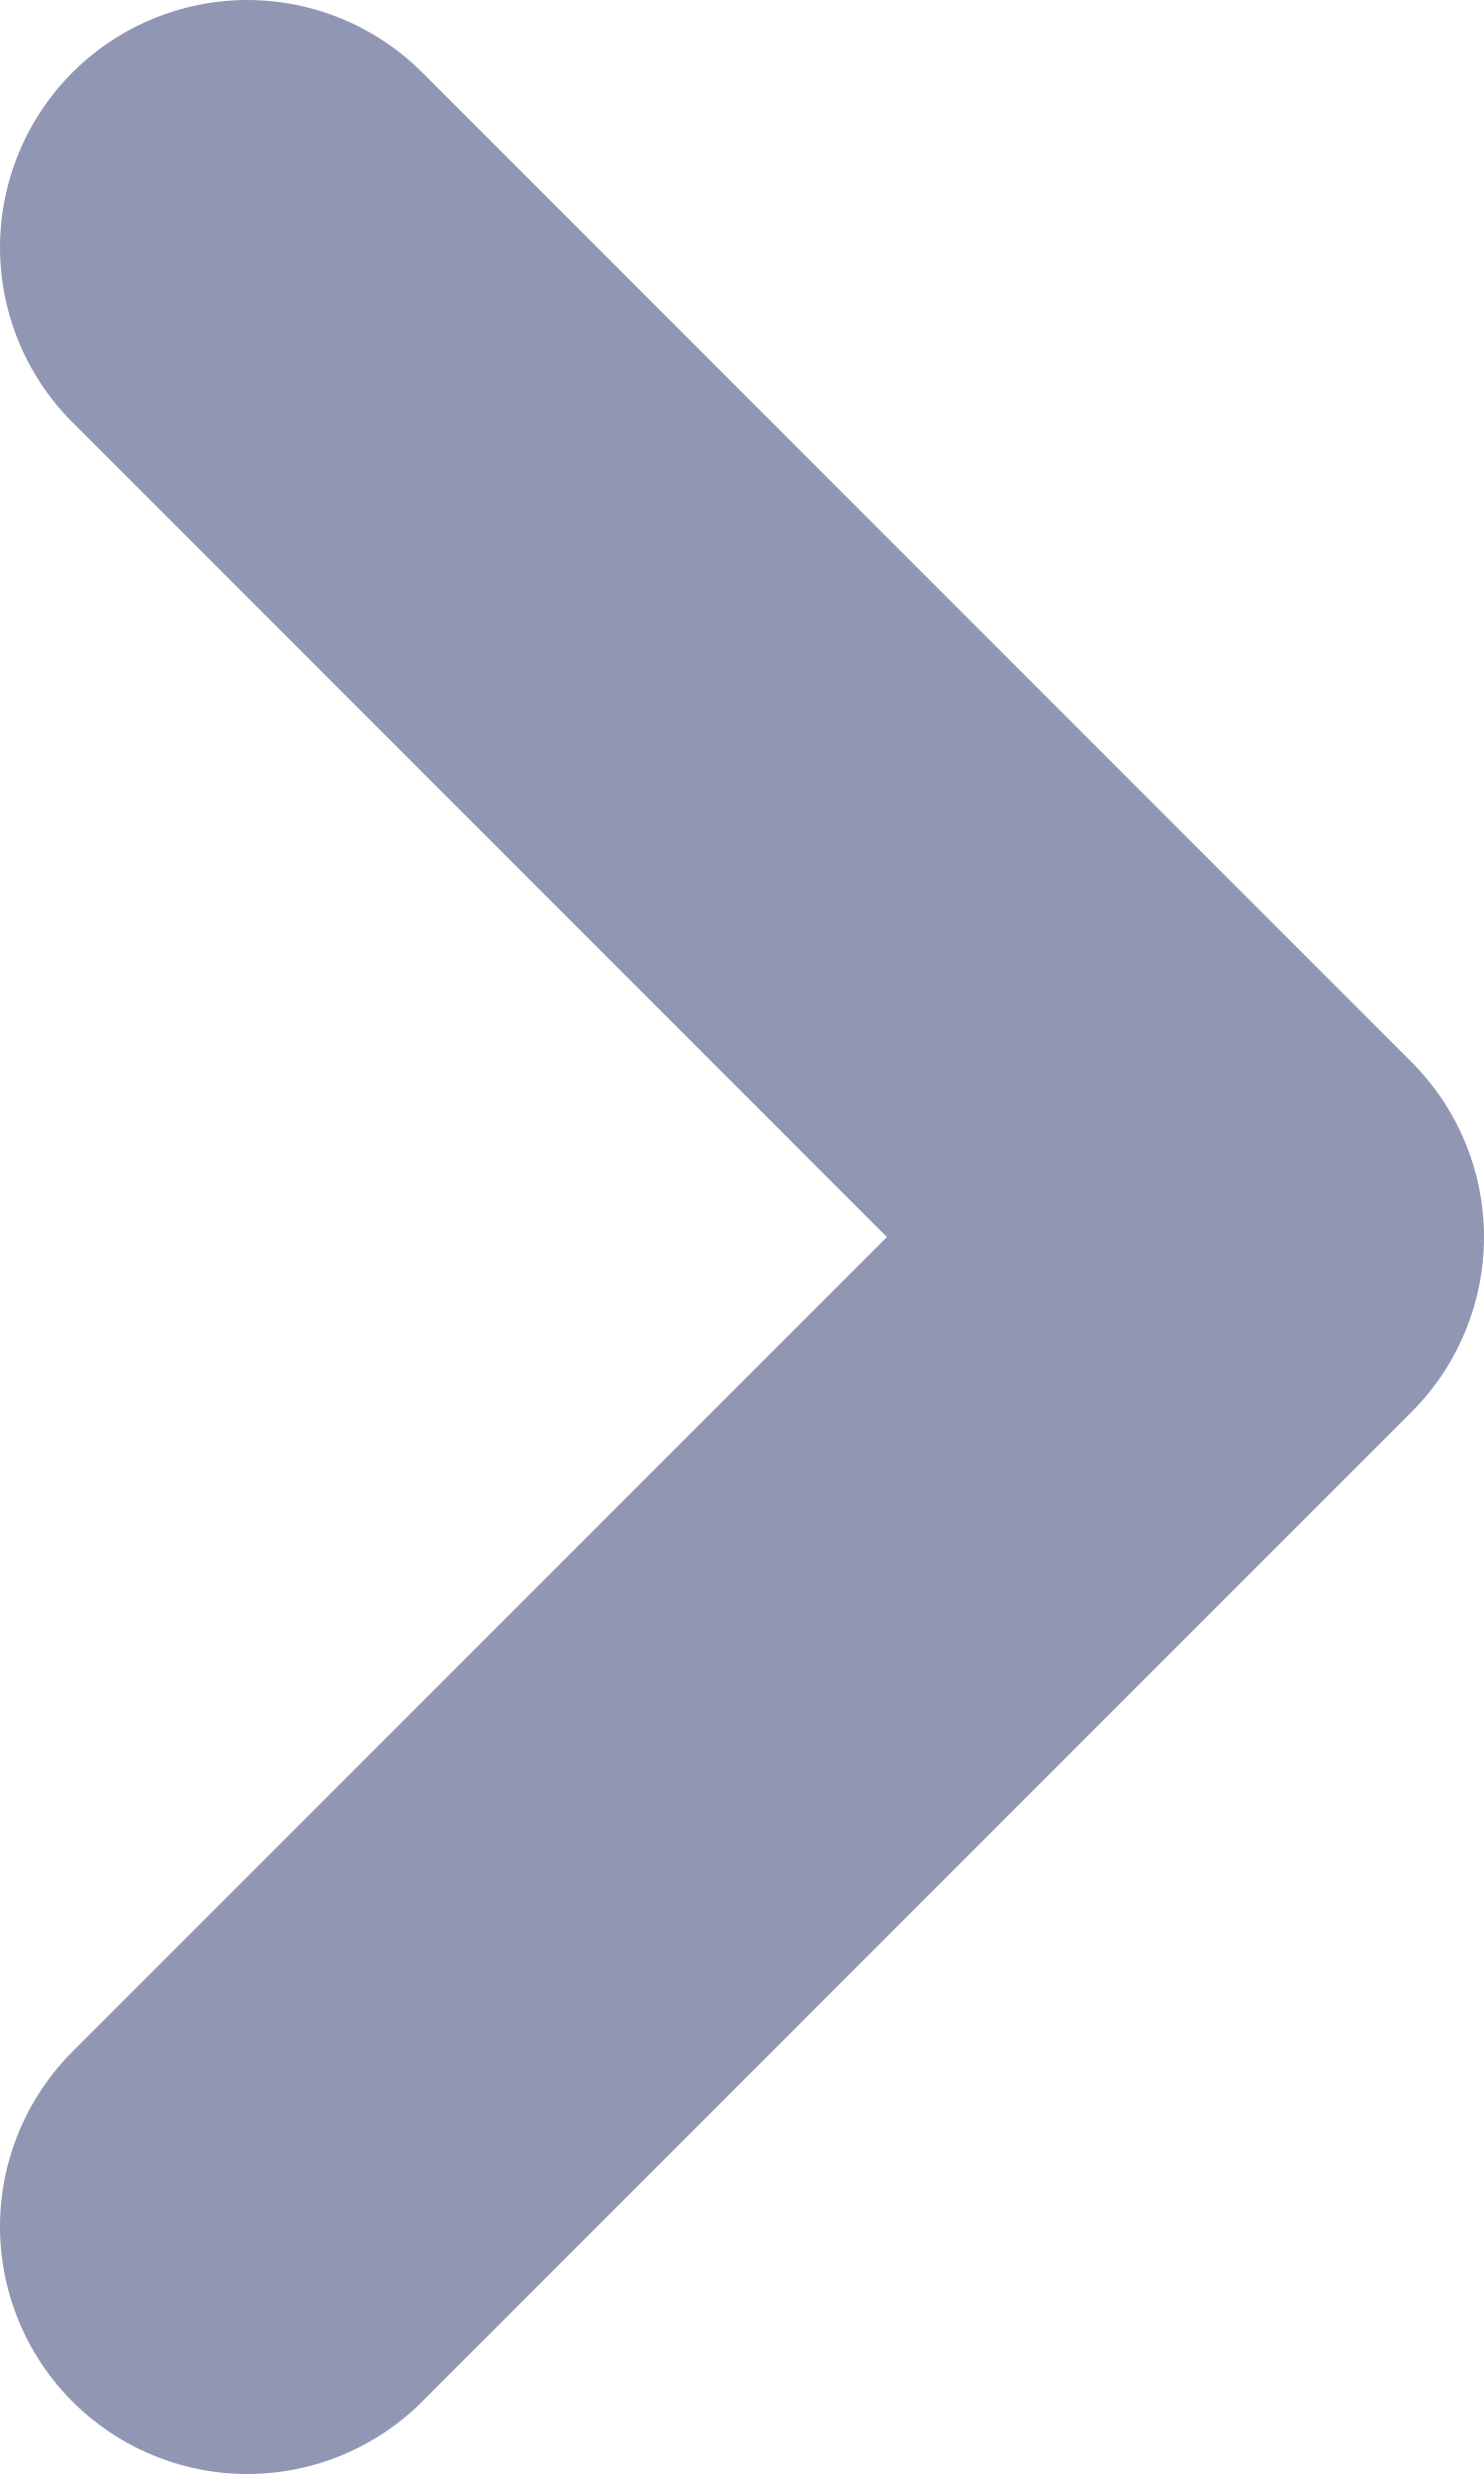
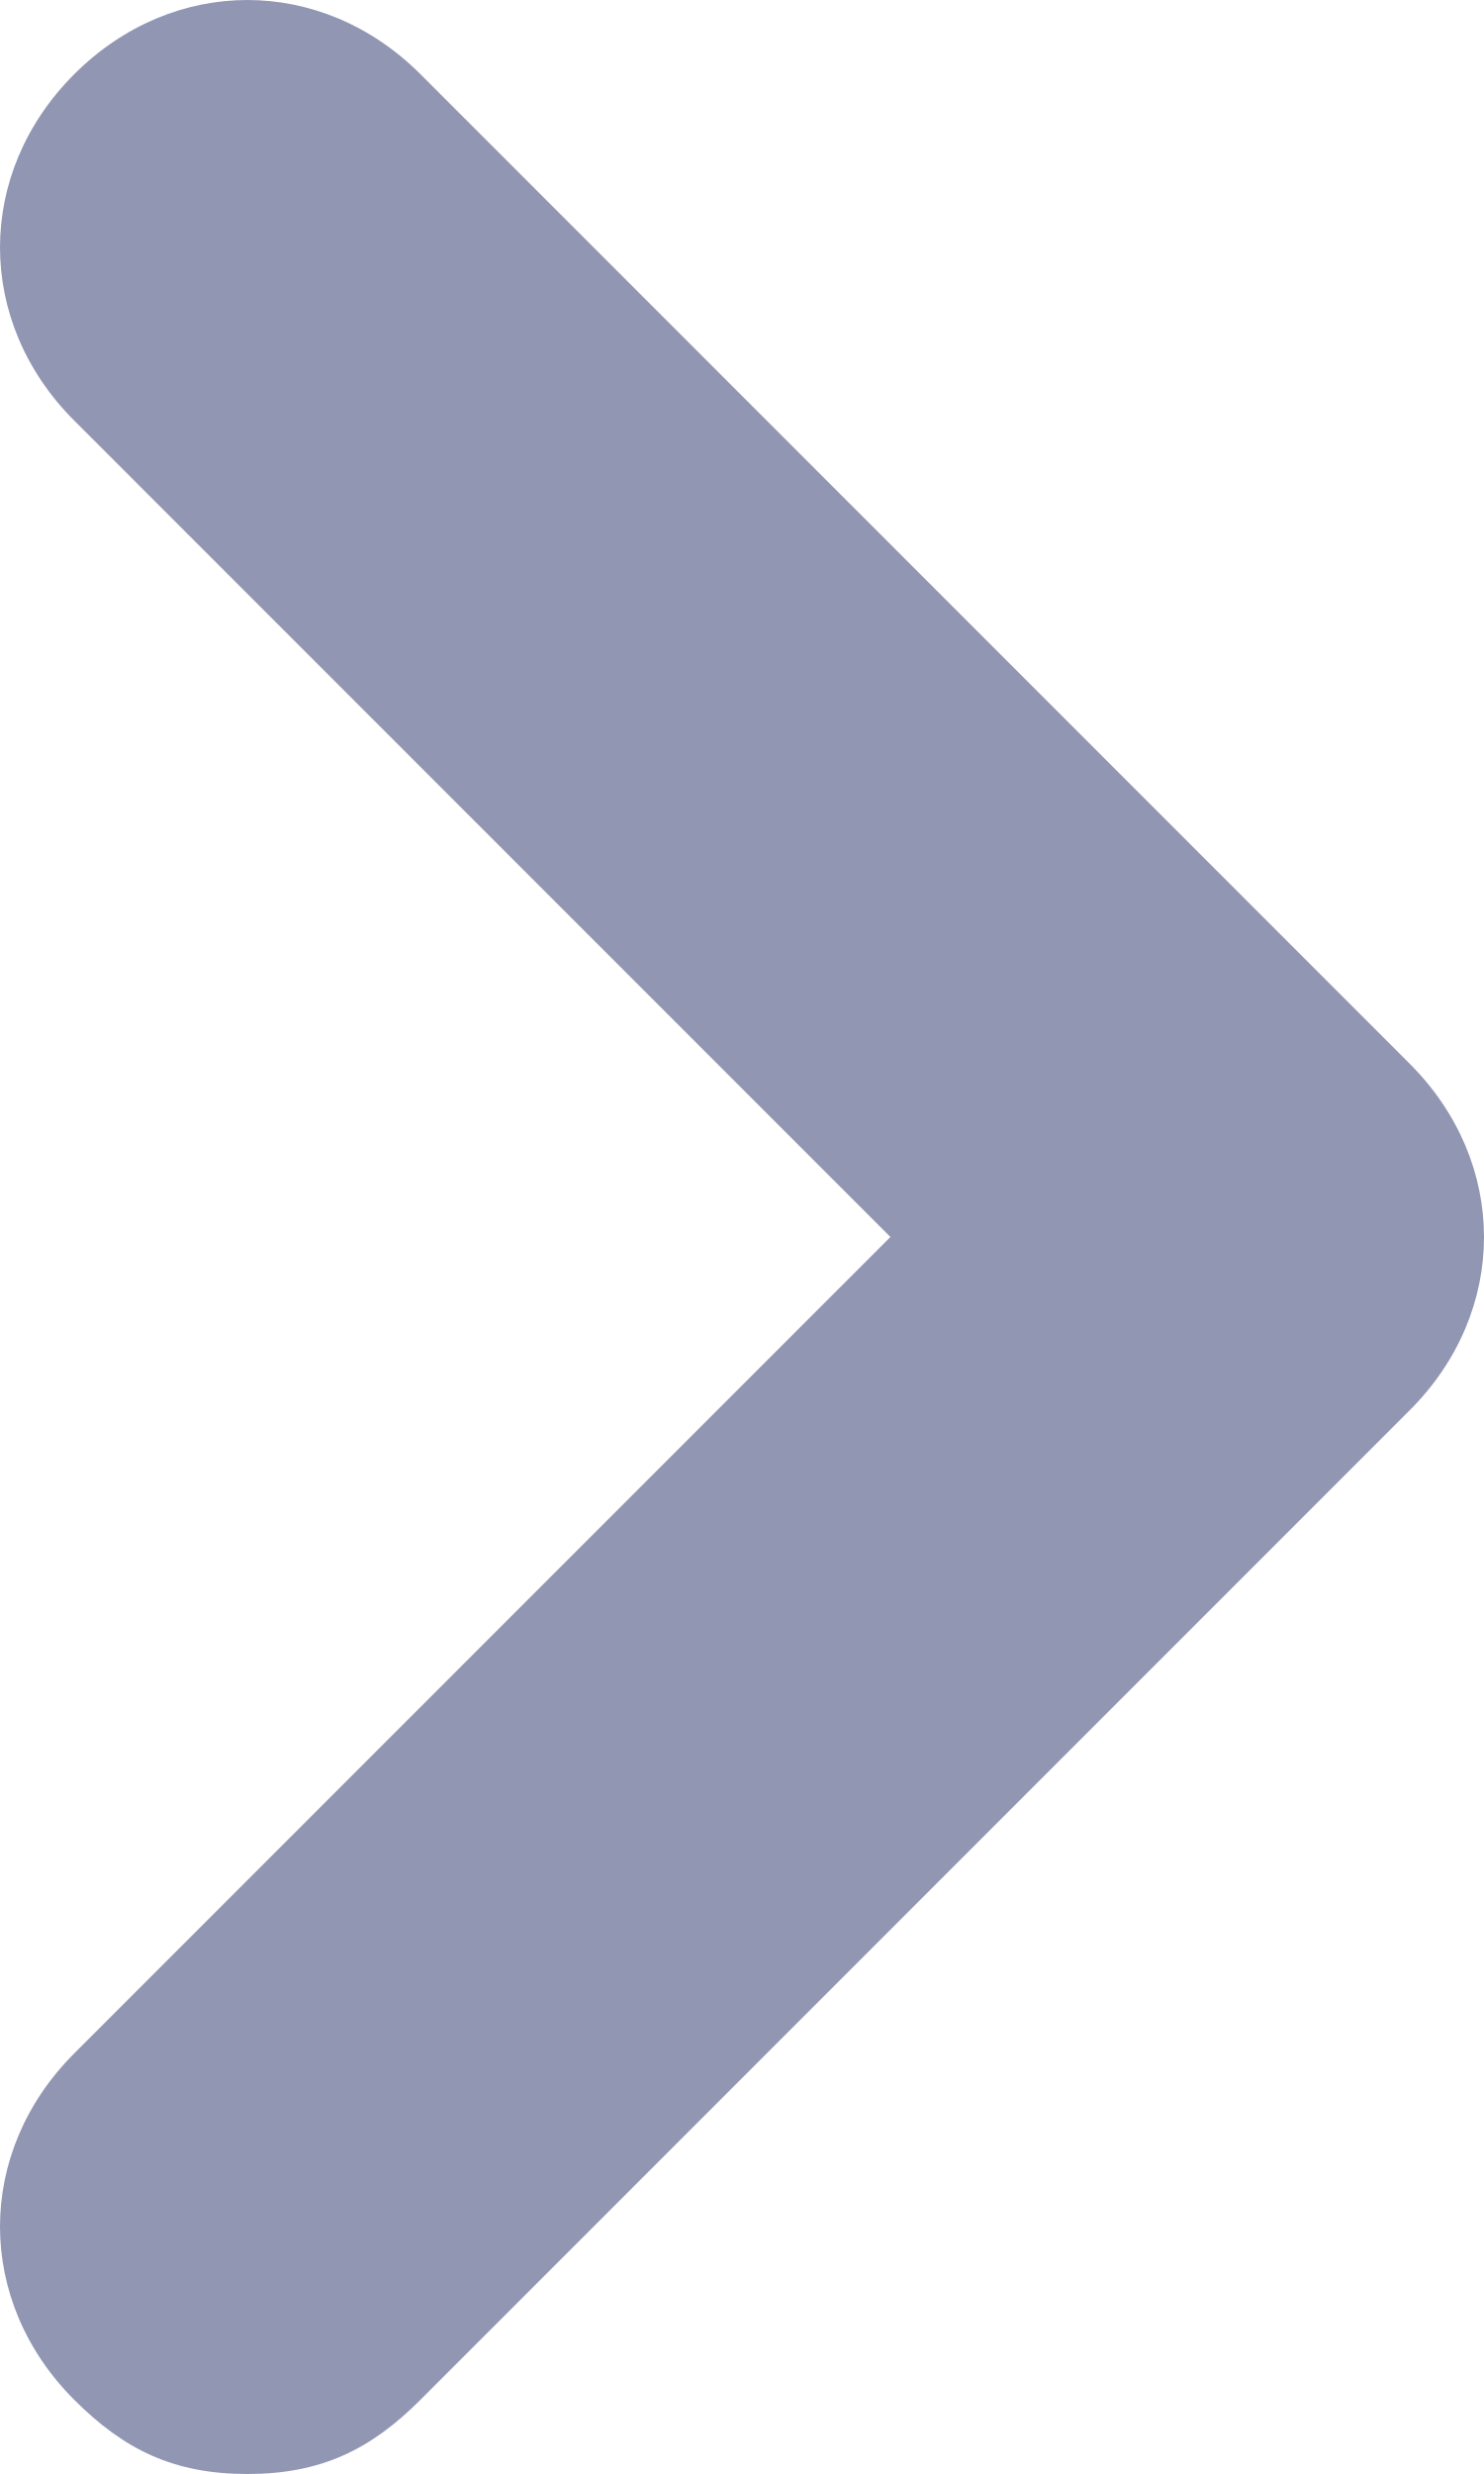
- <svg xmlns="http://www.w3.org/2000/svg" width="6" height="10" viewBox="0 0 6 10" fill="none">
-   <path d="M1 9L5 5L1 1" stroke="#9197B3" stroke-width="2" stroke-linecap="round" stroke-linejoin="round" />
+ <svg xmlns="http://www.w3.org/2000/svg" version="1.1" id="Слой_1" x="0px" y="0px" viewBox="0 0 6 10" style="enable-background:new 0 0 6 10;" xml:space="preserve">
+   <style type="text/css">
+ 	.st0{fill:#9197B3;}
+ </style>
+   <path class="st0" d="M1,10c-0.3,0-0.5-0.1-0.7-0.3c-0.4-0.4-0.4-1,0-1.4L3.6,5L0.3,1.7c-0.4-0.4-0.4-1,0-1.4s1-0.4,1.4,0l4,4  c0.4,0.4,0.4,1,0,1.4l-4,4C1.5,9.9,1.3,10,1,10z" />
</svg>
